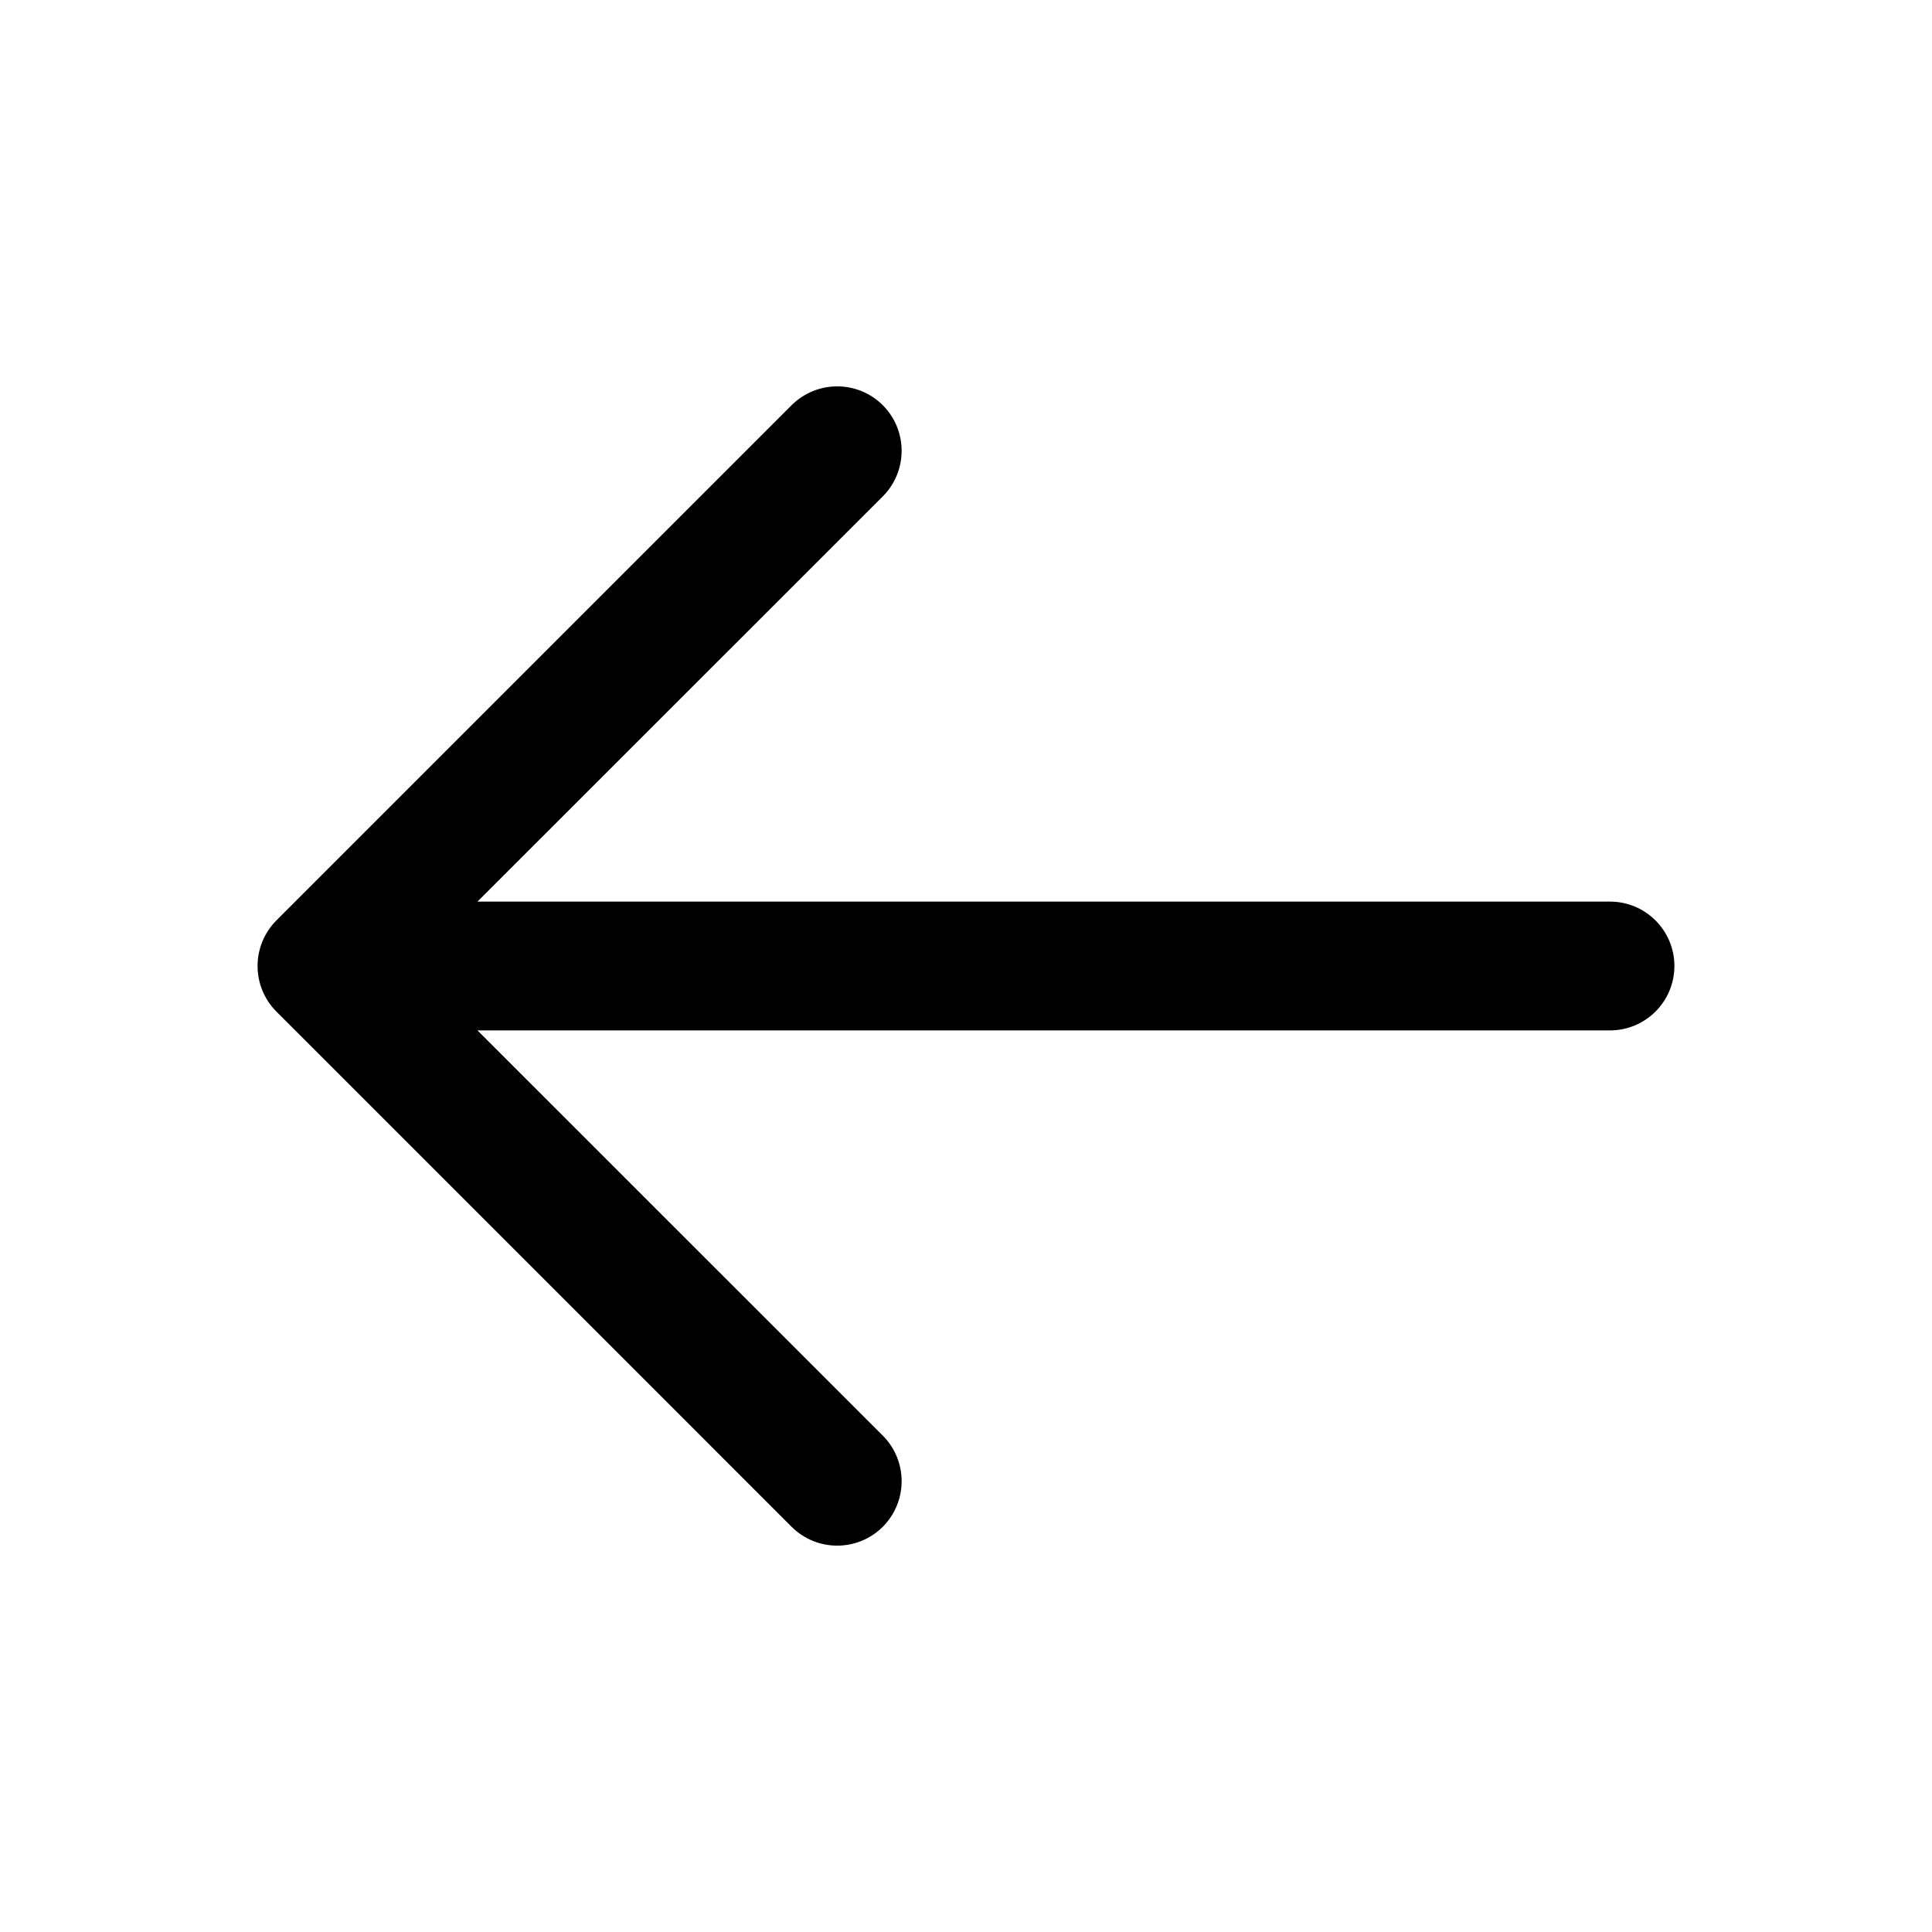
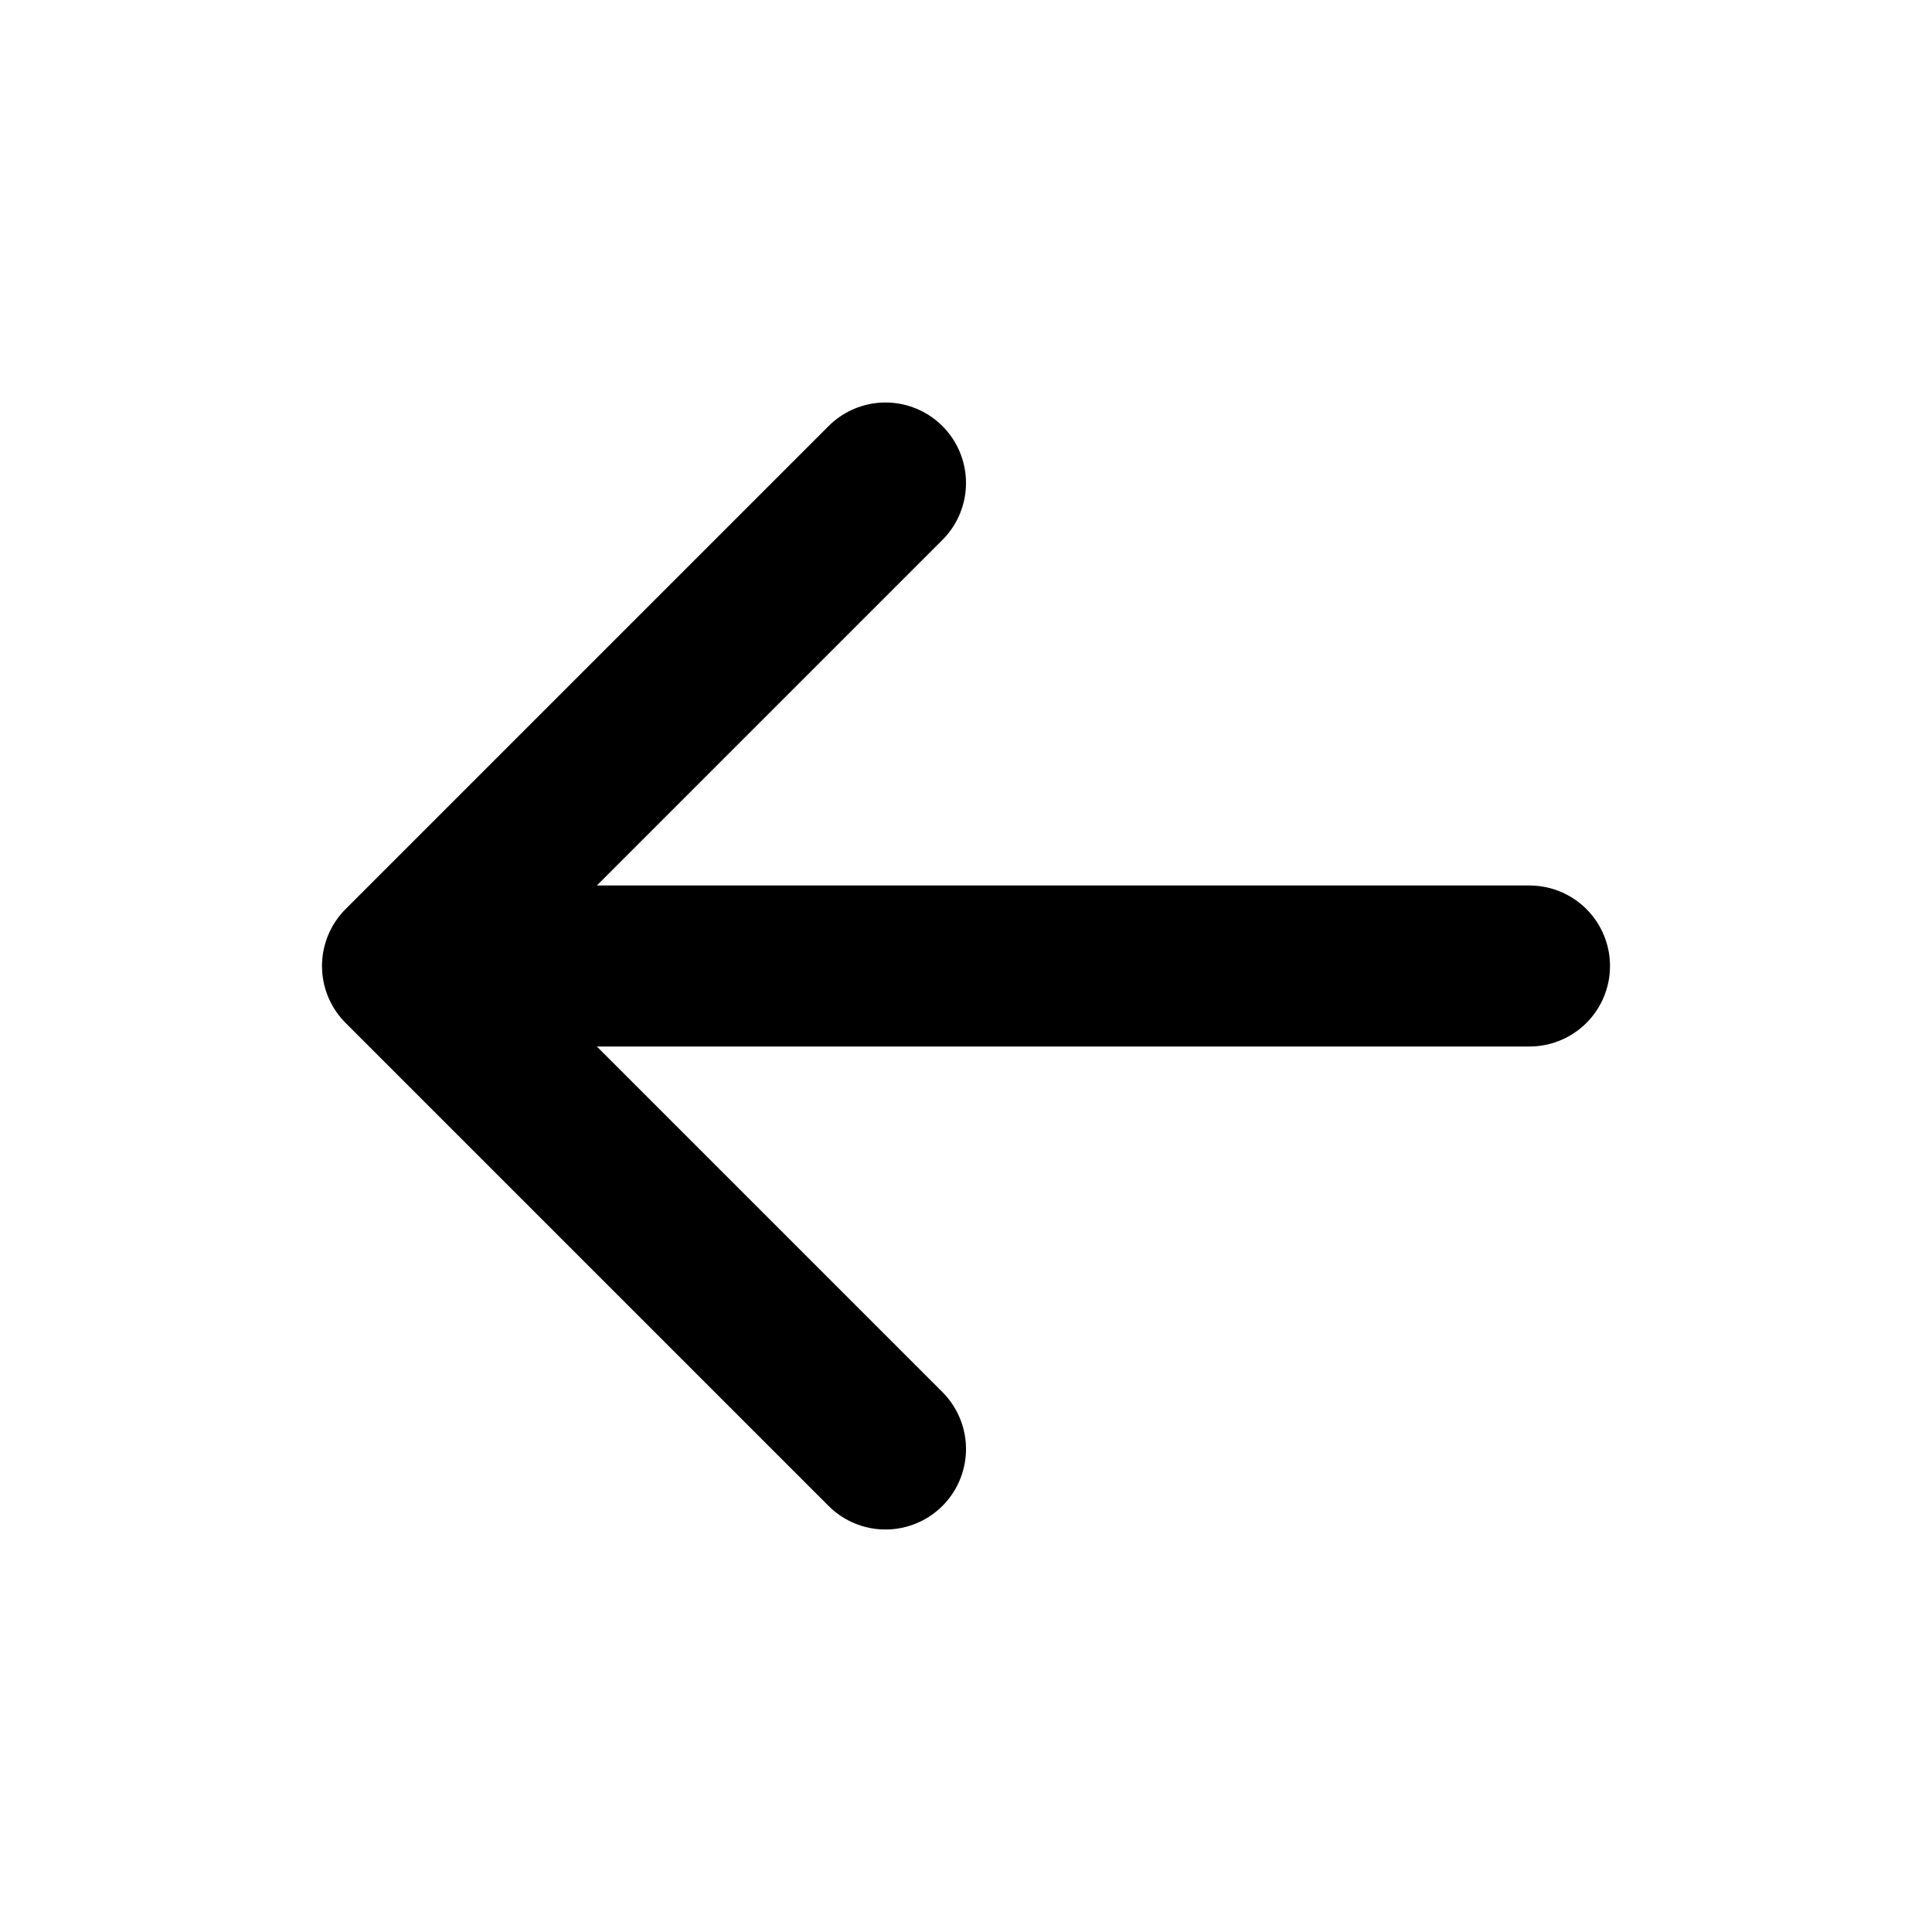
- <svg xmlns="http://www.w3.org/2000/svg" width="15" height="15" viewBox="0 0 15 15" fill="none">
-   <path fill-rule="evenodd" clip-rule="evenodd" d="M6.854 3.146C7.049 3.342 7.049 3.658 6.854 3.854L3.707 7H12.5C12.776 7 13 7.224 13 7.5C13 7.776 12.776 8 12.5 8H3.707L6.854 11.146C7.049 11.342 7.049 11.658 6.854 11.854C6.658 12.049 6.342 12.049 6.146 11.854L2.146 7.854C1.951 7.658 1.951 7.342 2.146 7.146L6.146 3.146C6.342 2.951 6.658 2.951 6.854 3.146Z" fill="currentColor" />
+ <svg xmlns="http://www.w3.org/2000/svg" width="1em" height="1em" viewBox="0 0 24 24">
+   <path fill="none" stroke="currentColor" stroke-linecap="round" stroke-linejoin="round" stroke-width="2" d="M5 12h14M5 12l6 6m-6-6l6-6" />
</svg>
